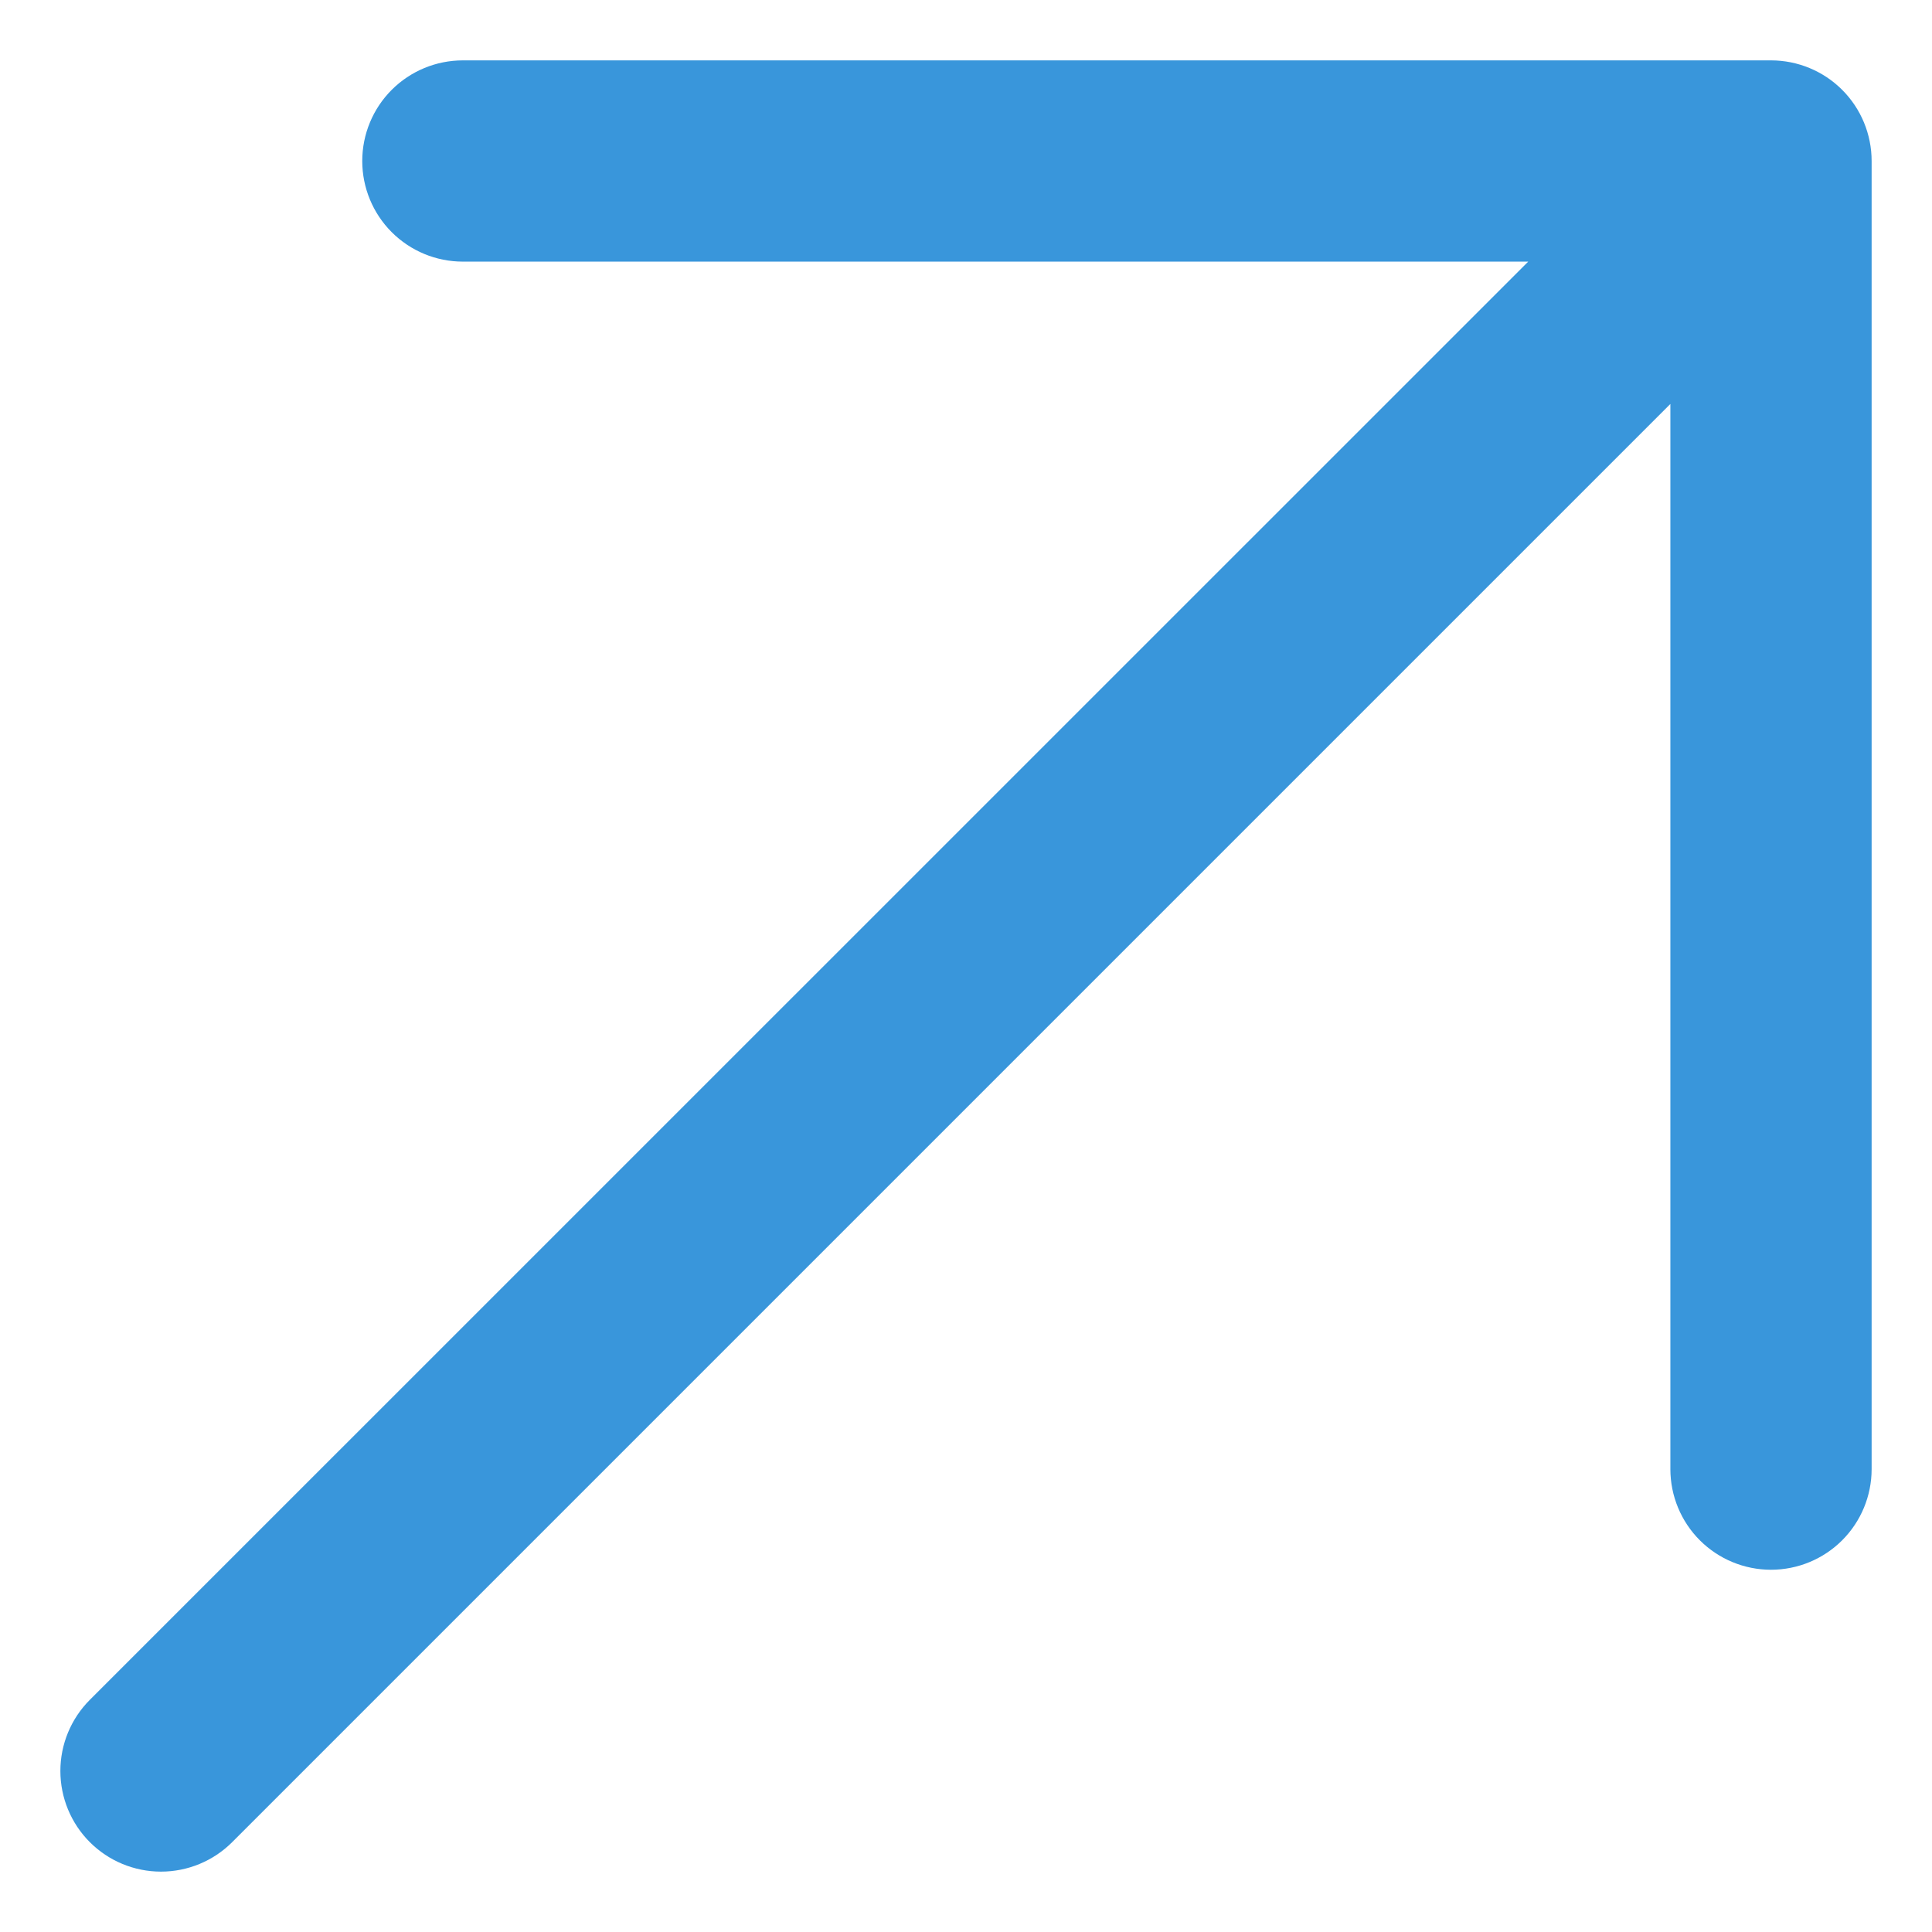
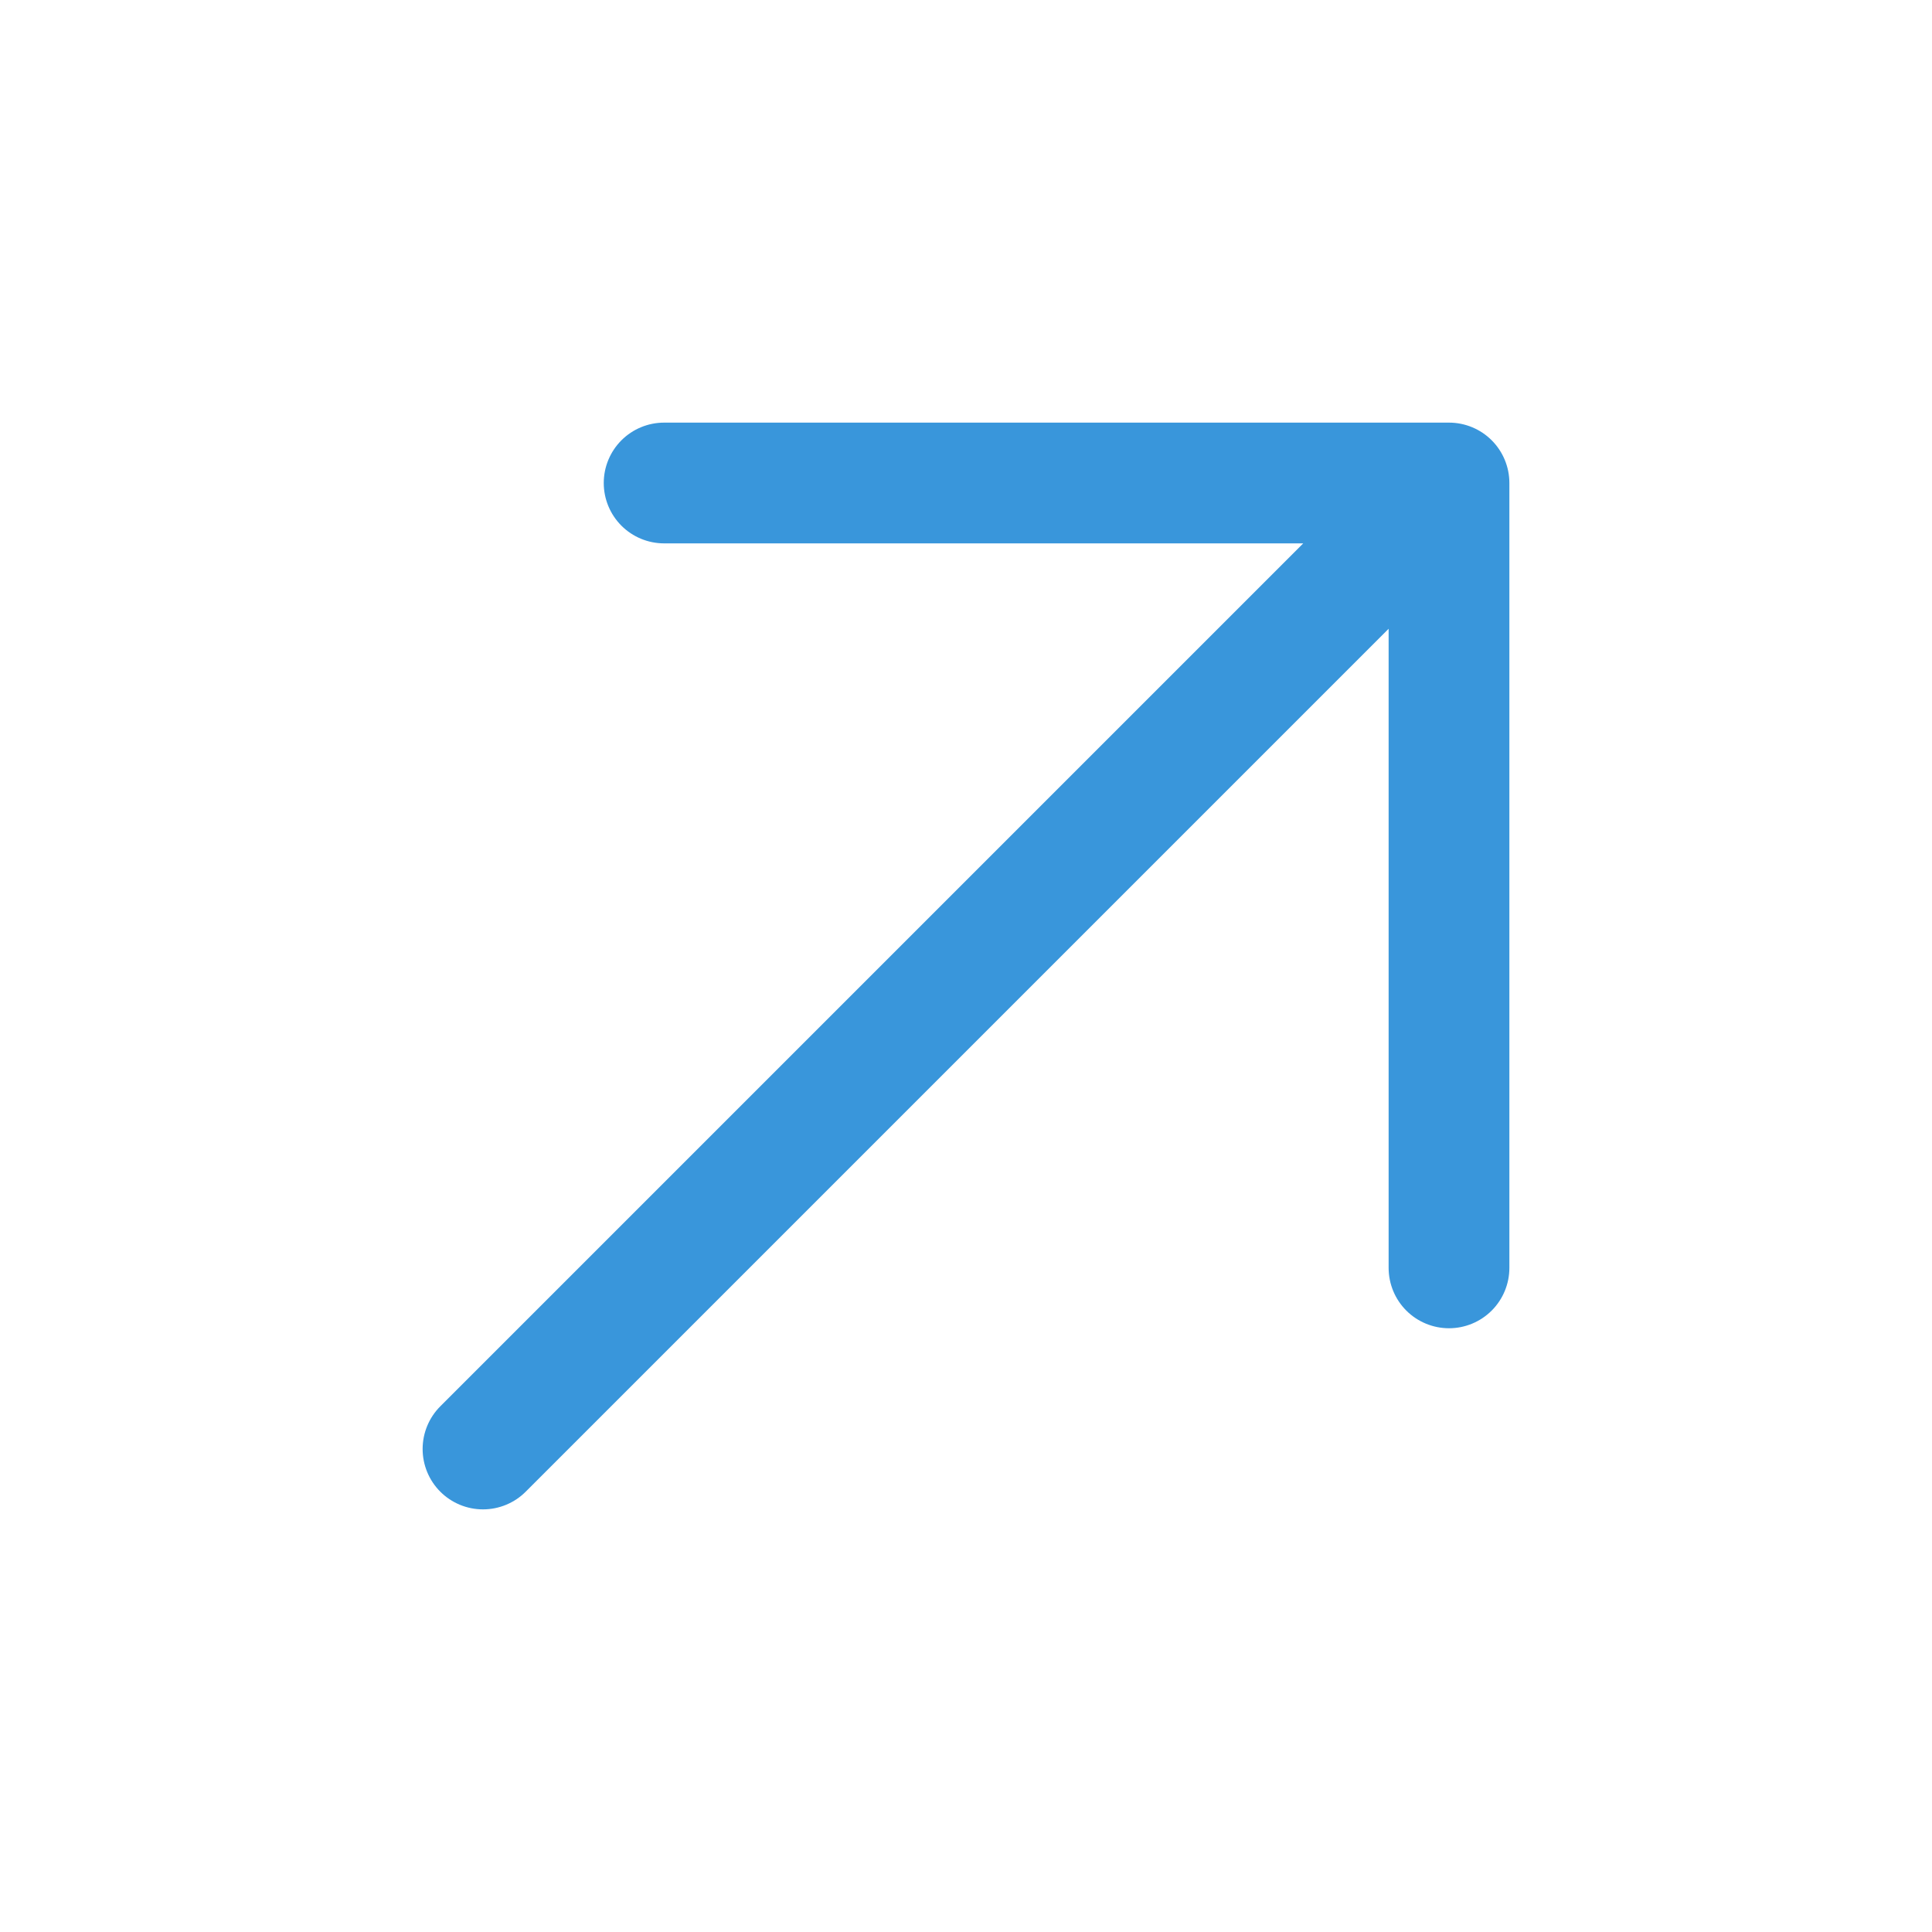
- <svg xmlns="http://www.w3.org/2000/svg" width="12" height="12" viewBox="0 0 12 12" fill="none">
-   <path d="M11.625 1V9.125C11.625 9.291 11.559 9.45 11.442 9.567C11.325 9.684 11.166 9.75 11 9.75C10.834 9.75 10.675 9.684 10.558 9.567C10.441 9.45 10.375 9.291 10.375 9.125V2.509L1.442 11.442C1.325 11.559 1.166 11.625 1 11.625C0.834 11.625 0.675 11.559 0.558 11.442C0.441 11.325 0.375 11.166 0.375 11C0.375 10.834 0.441 10.675 0.558 10.558L9.492 1.625H2.875C2.709 1.625 2.55 1.559 2.433 1.442C2.316 1.325 2.25 1.166 2.25 1C2.25 0.834 2.316 0.675 2.433 0.558C2.55 0.441 2.709 0.375 2.875 0.375H11C11.166 0.375 11.325 0.441 11.442 0.558C11.559 0.675 11.625 0.834 11.625 1Z" fill="#3996DB" />
+ <svg xmlns="http://www.w3.org/2000/svg" width="20" height="20" viewBox="0 0 20 20" fill="none">
+   <path d="M15.625 5V13.125C15.625 13.291 15.559 13.45 15.442 13.567C15.325 13.684 15.166 13.75 15 13.75C14.834 13.75 14.675 13.684 14.558 13.567C14.441 13.45 14.375 13.291 14.375 13.125V6.509L5.442 15.442C5.325 15.559 5.166 15.625 5 15.625C4.834 15.625 4.675 15.559 4.558 15.442C4.441 15.325 4.375 15.166 4.375 15C4.375 14.834 4.441 14.675 4.558 14.558L13.491 5.625H6.875C6.709 5.625 6.55 5.559 6.433 5.442C6.316 5.325 6.25 5.166 6.25 5C6.25 4.834 6.316 4.675 6.433 4.558C6.55 4.441 6.709 4.375 6.875 4.375H15C15.166 4.375 15.325 4.441 15.442 4.558C15.559 4.675 15.625 4.834 15.625 5Z" fill="#3996DB" />
</svg>
